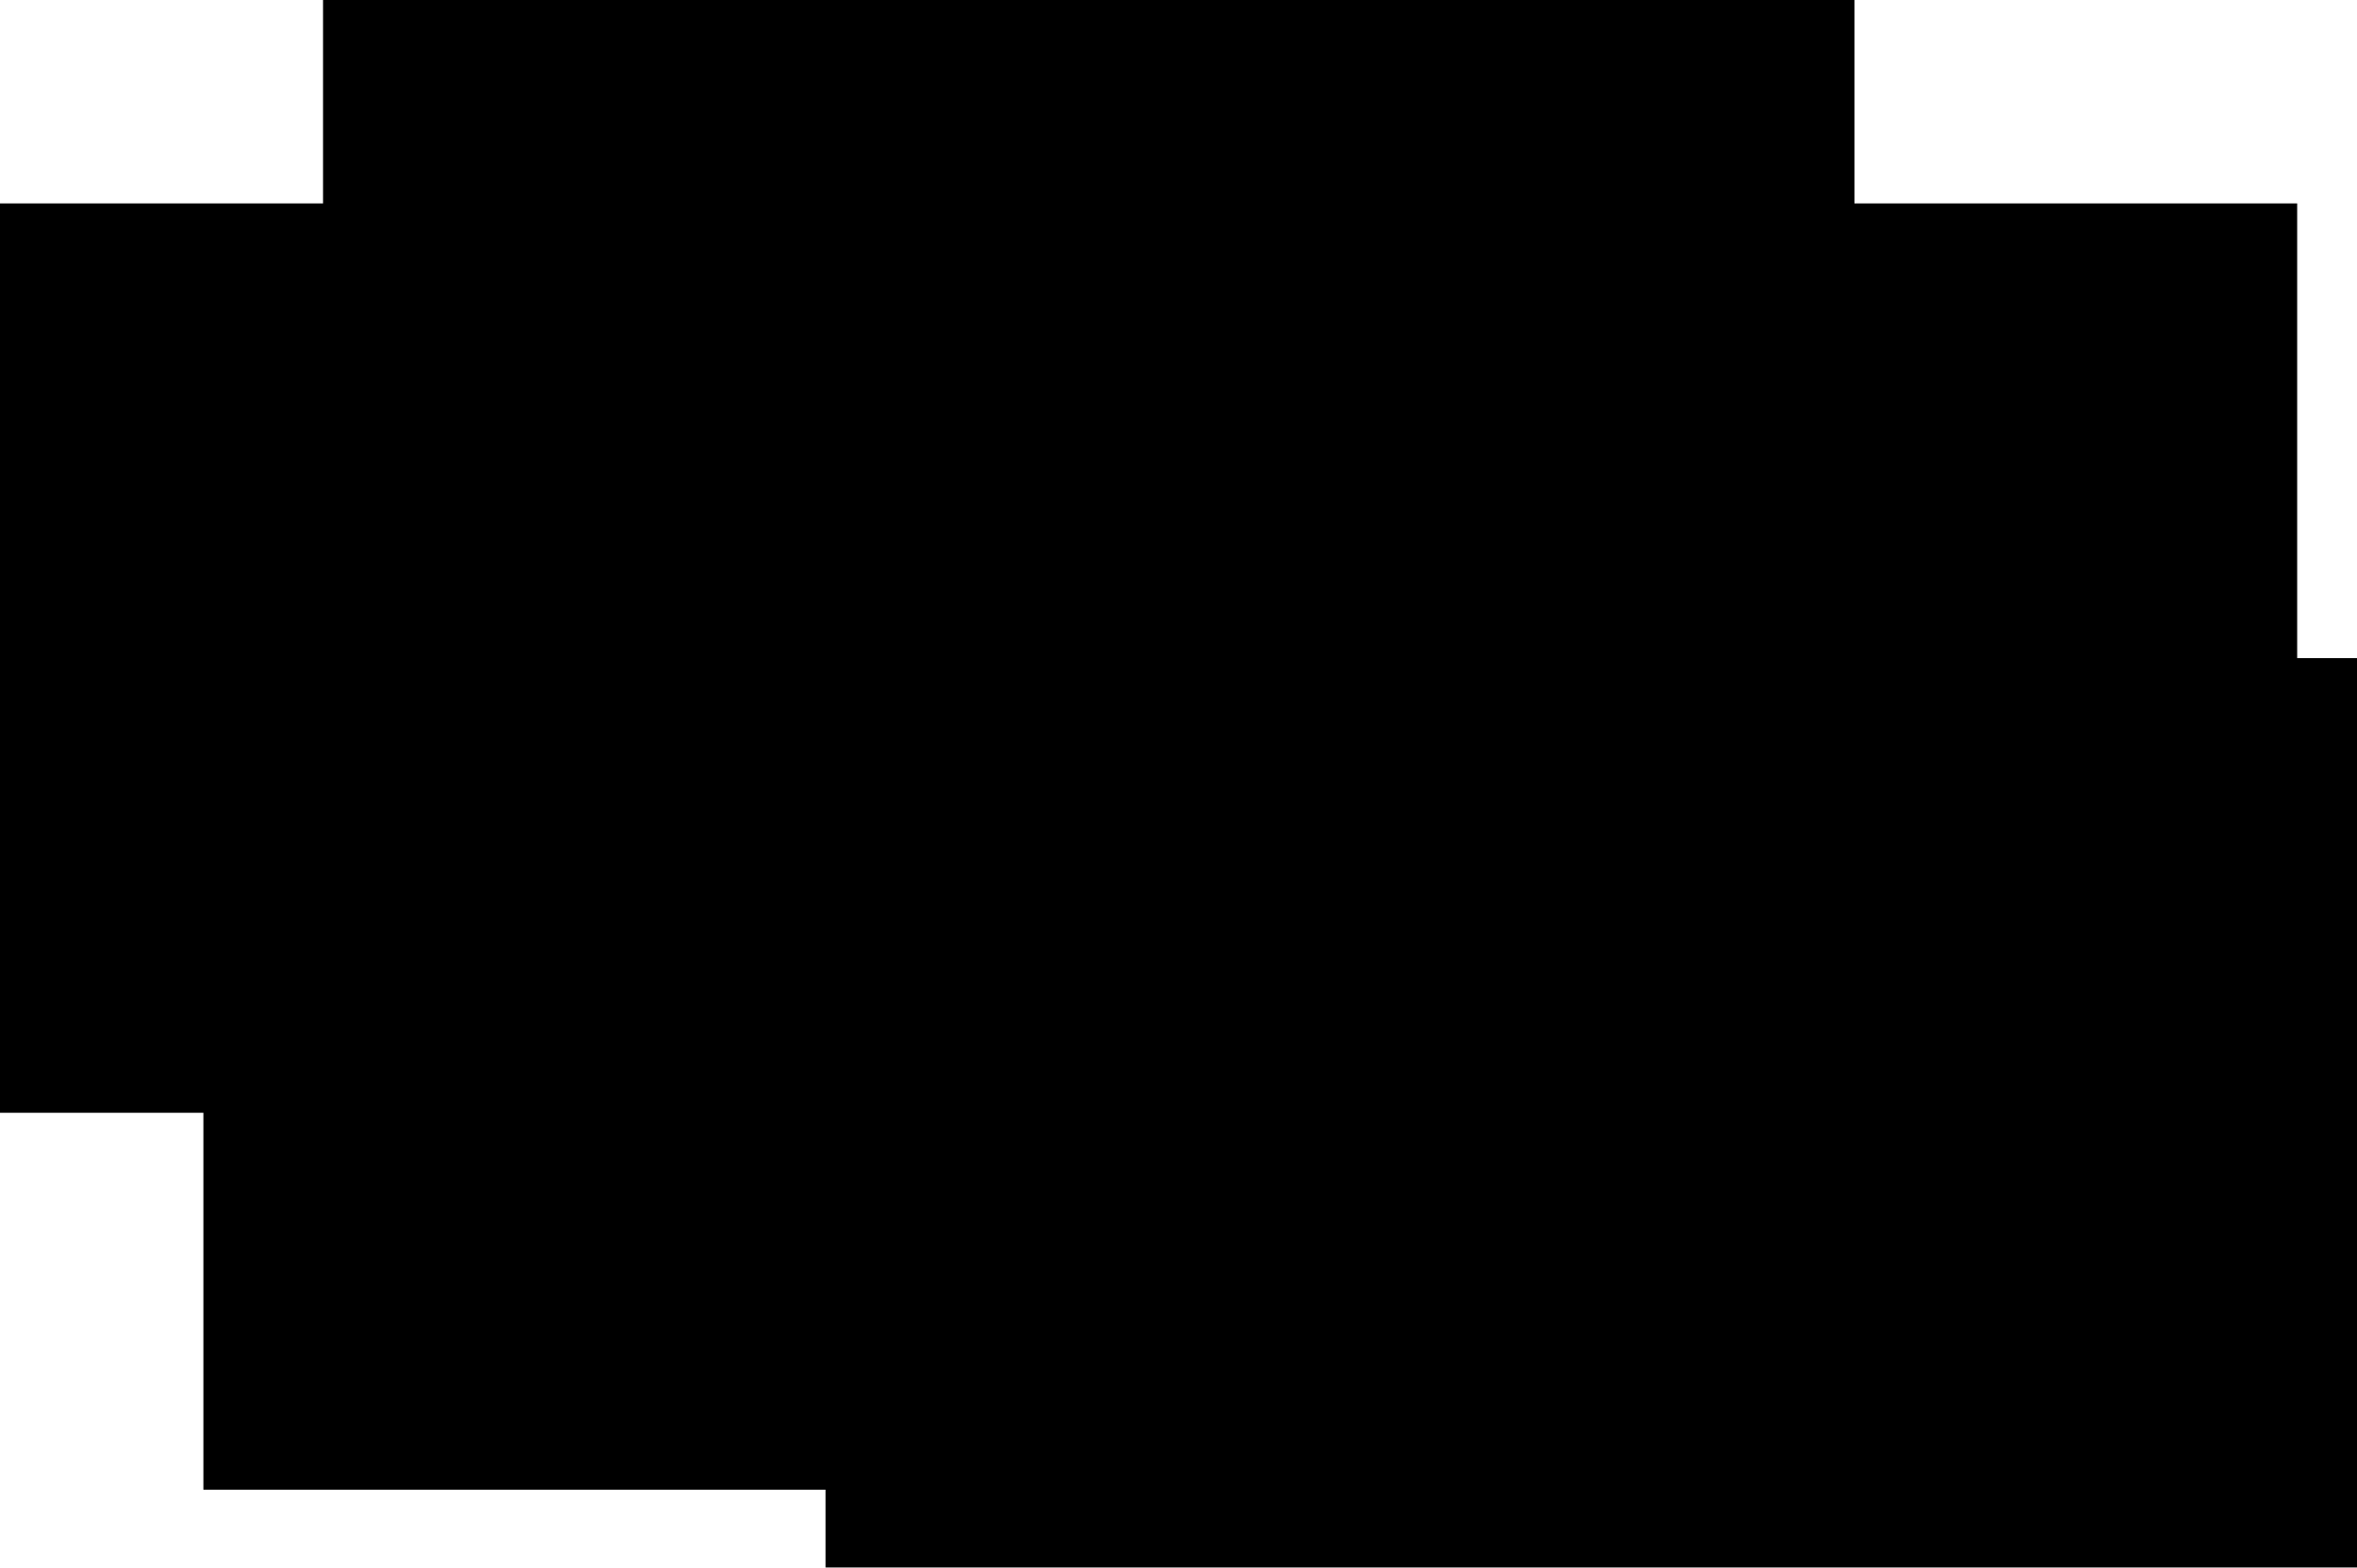
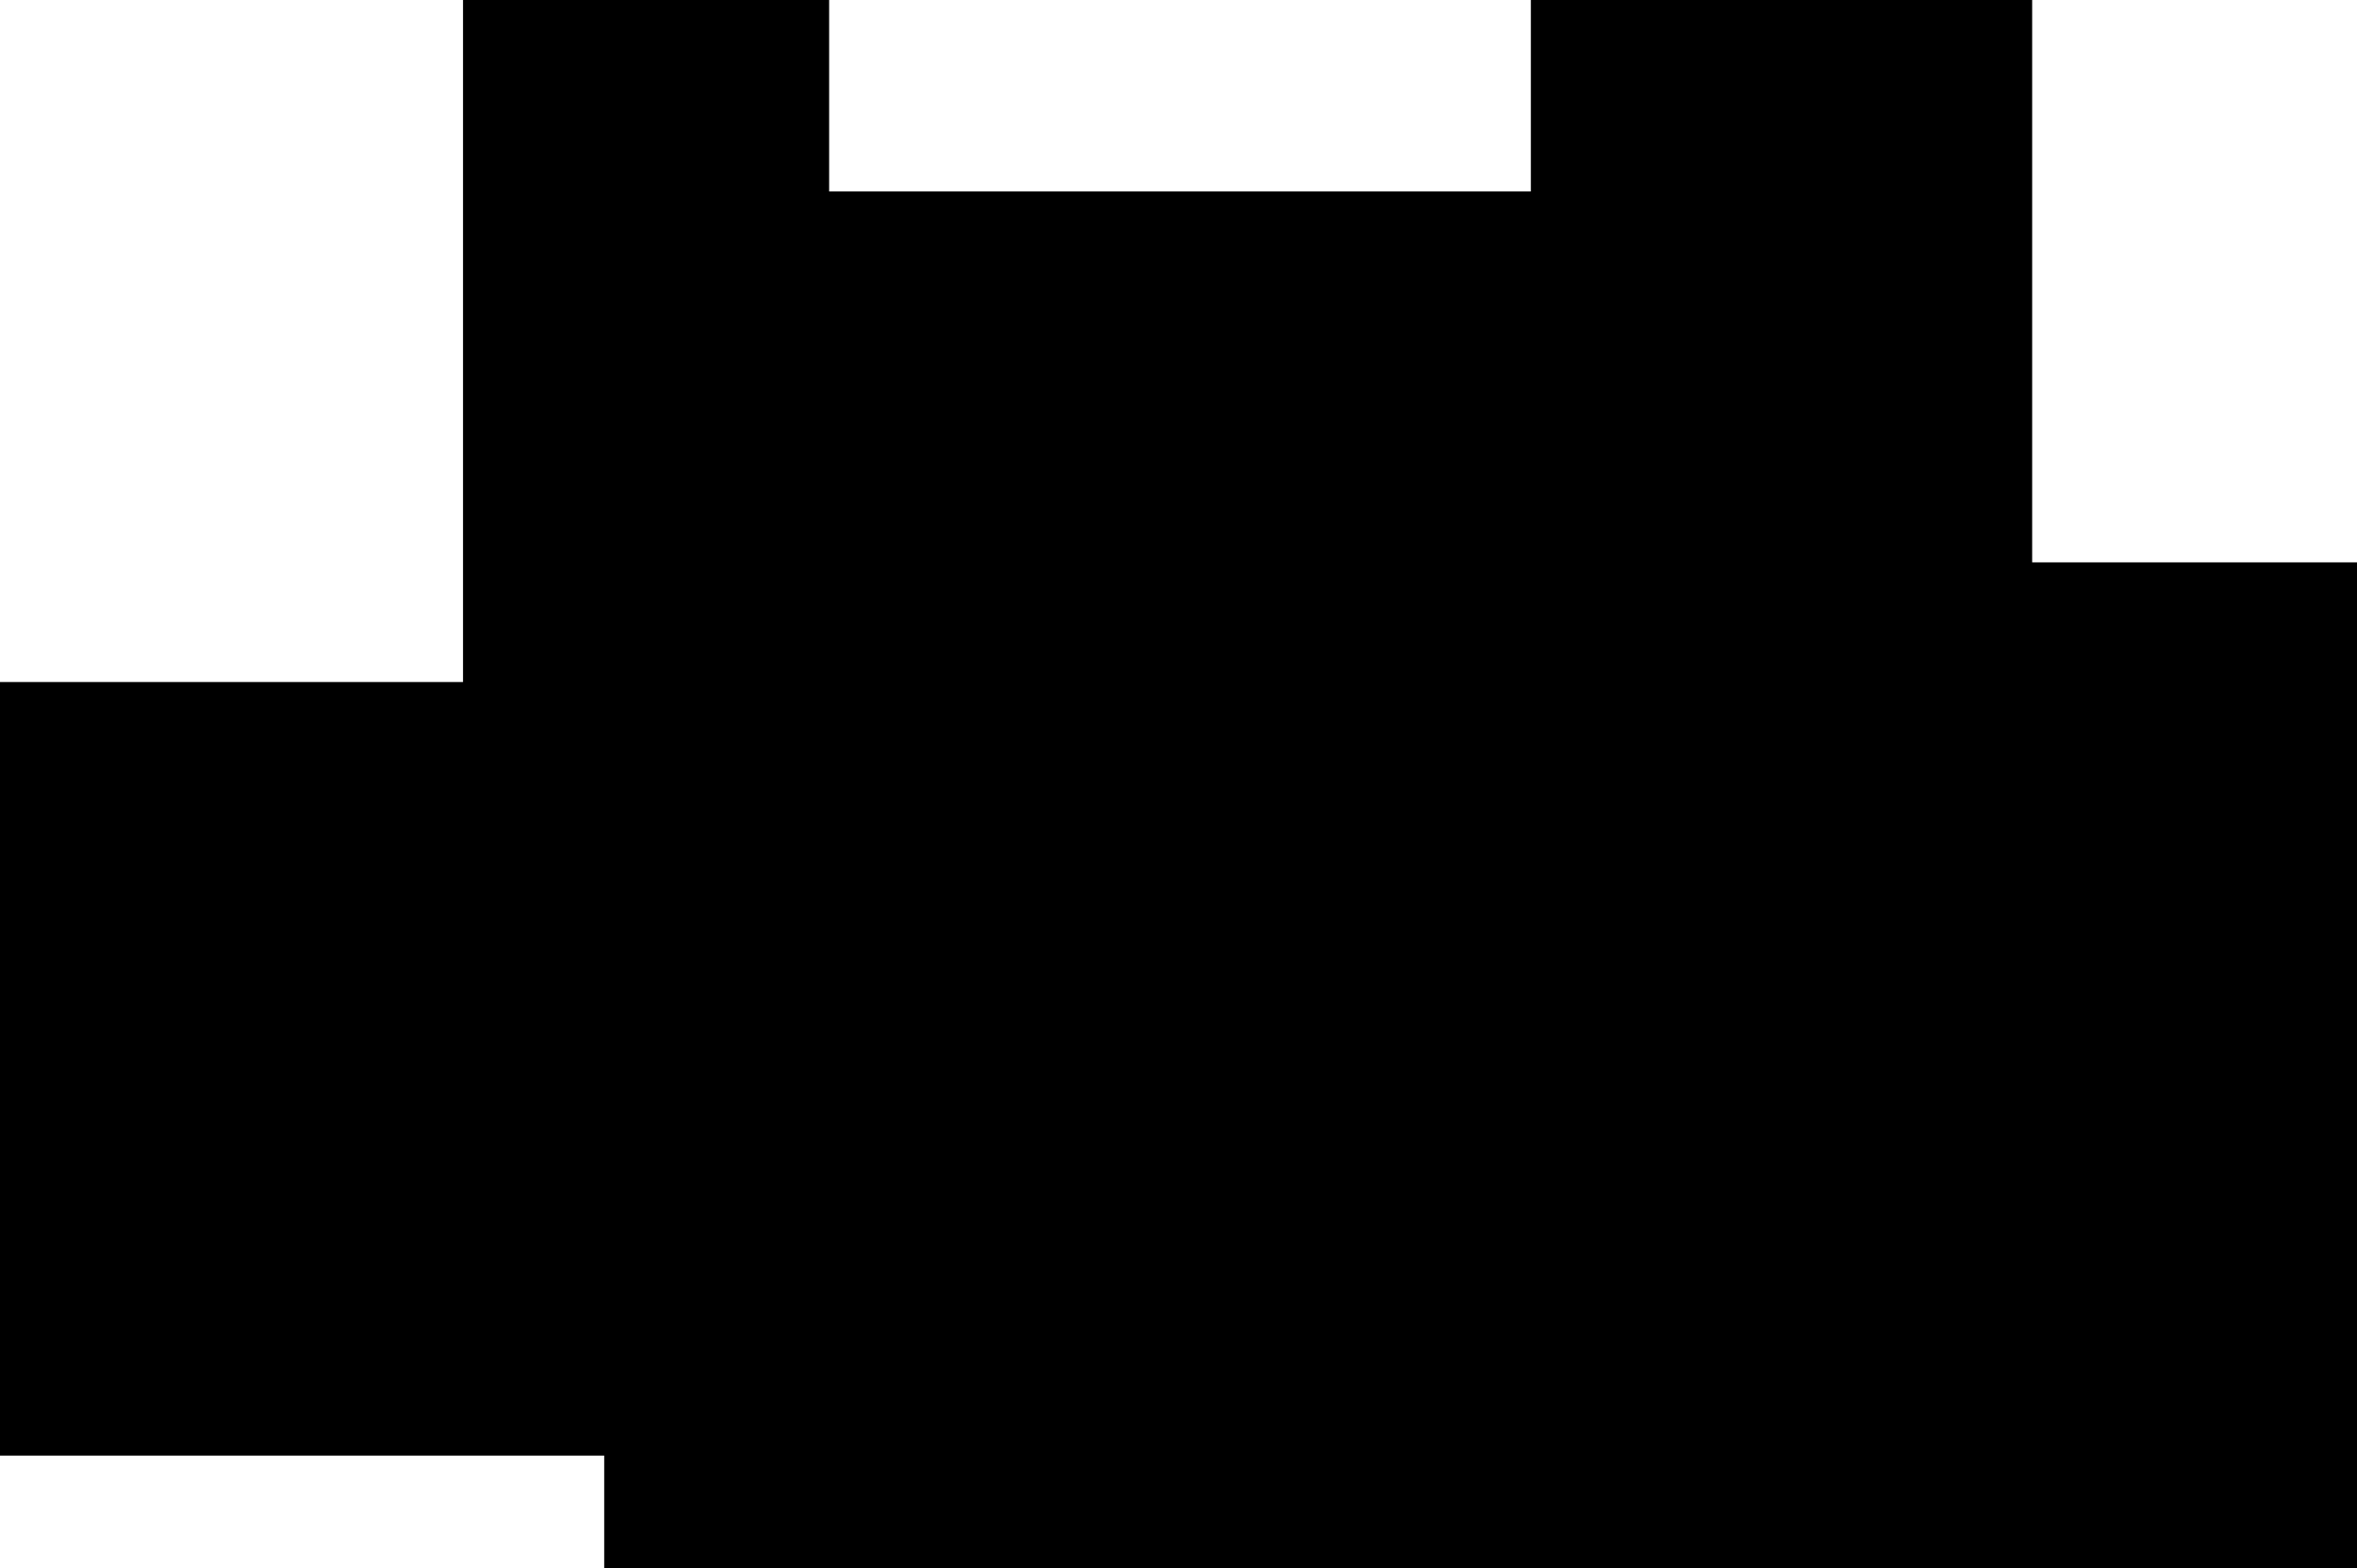
<svg xmlns="http://www.w3.org/2000/svg" version="1.1" id="Layer_1" x="0px" y="0px" viewBox="0 0 394 262" style="enable-background:new 0 0 394 262;" xml:space="preserve">
-   <polygon points="384,110 384,34 310,34 310,0 54,0 54,34 0,34 0,186 34,186 34,249 138,249 138,262 394,262 394,110 " />
+   <polygon points="339.7,94 339.7,-117.4 255.9,-117.4 255.9,32 138.6,32 138.6,-18.9 77.4,-18.9 77.4,114 -11.2,114 -11.2,243.3   101,243.3 101,292 394,292 394,94 " />
</svg>
